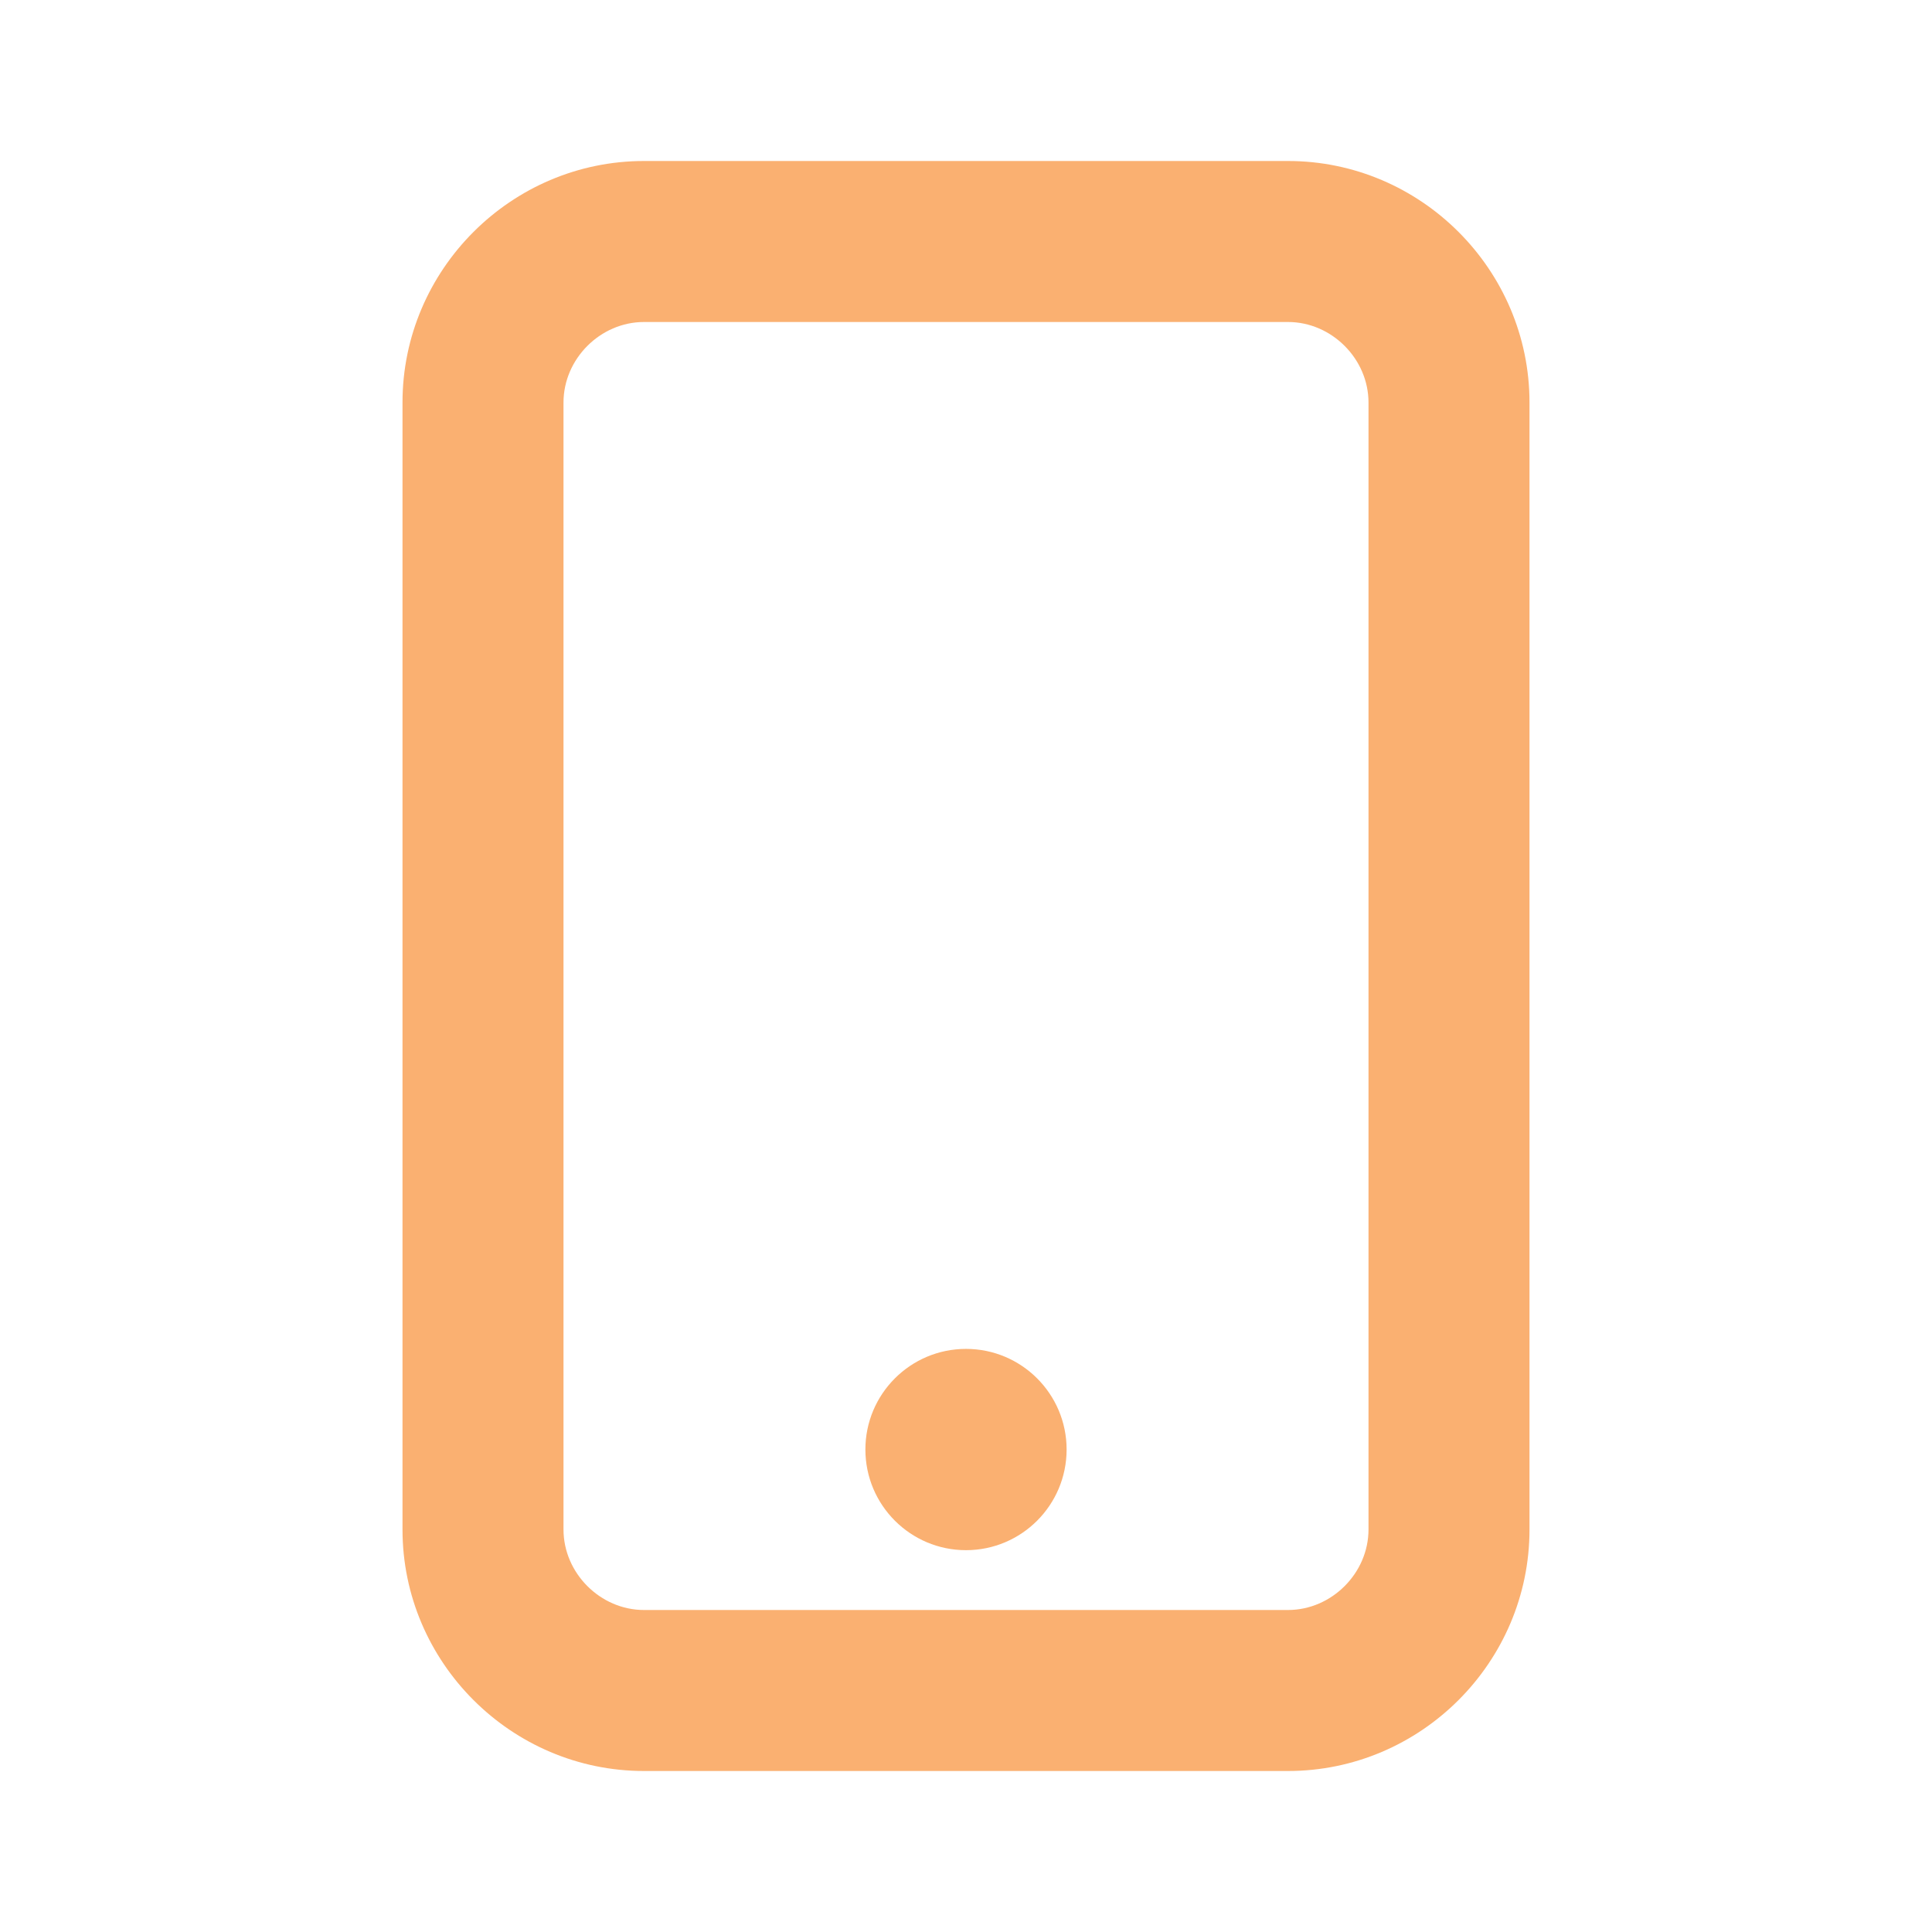
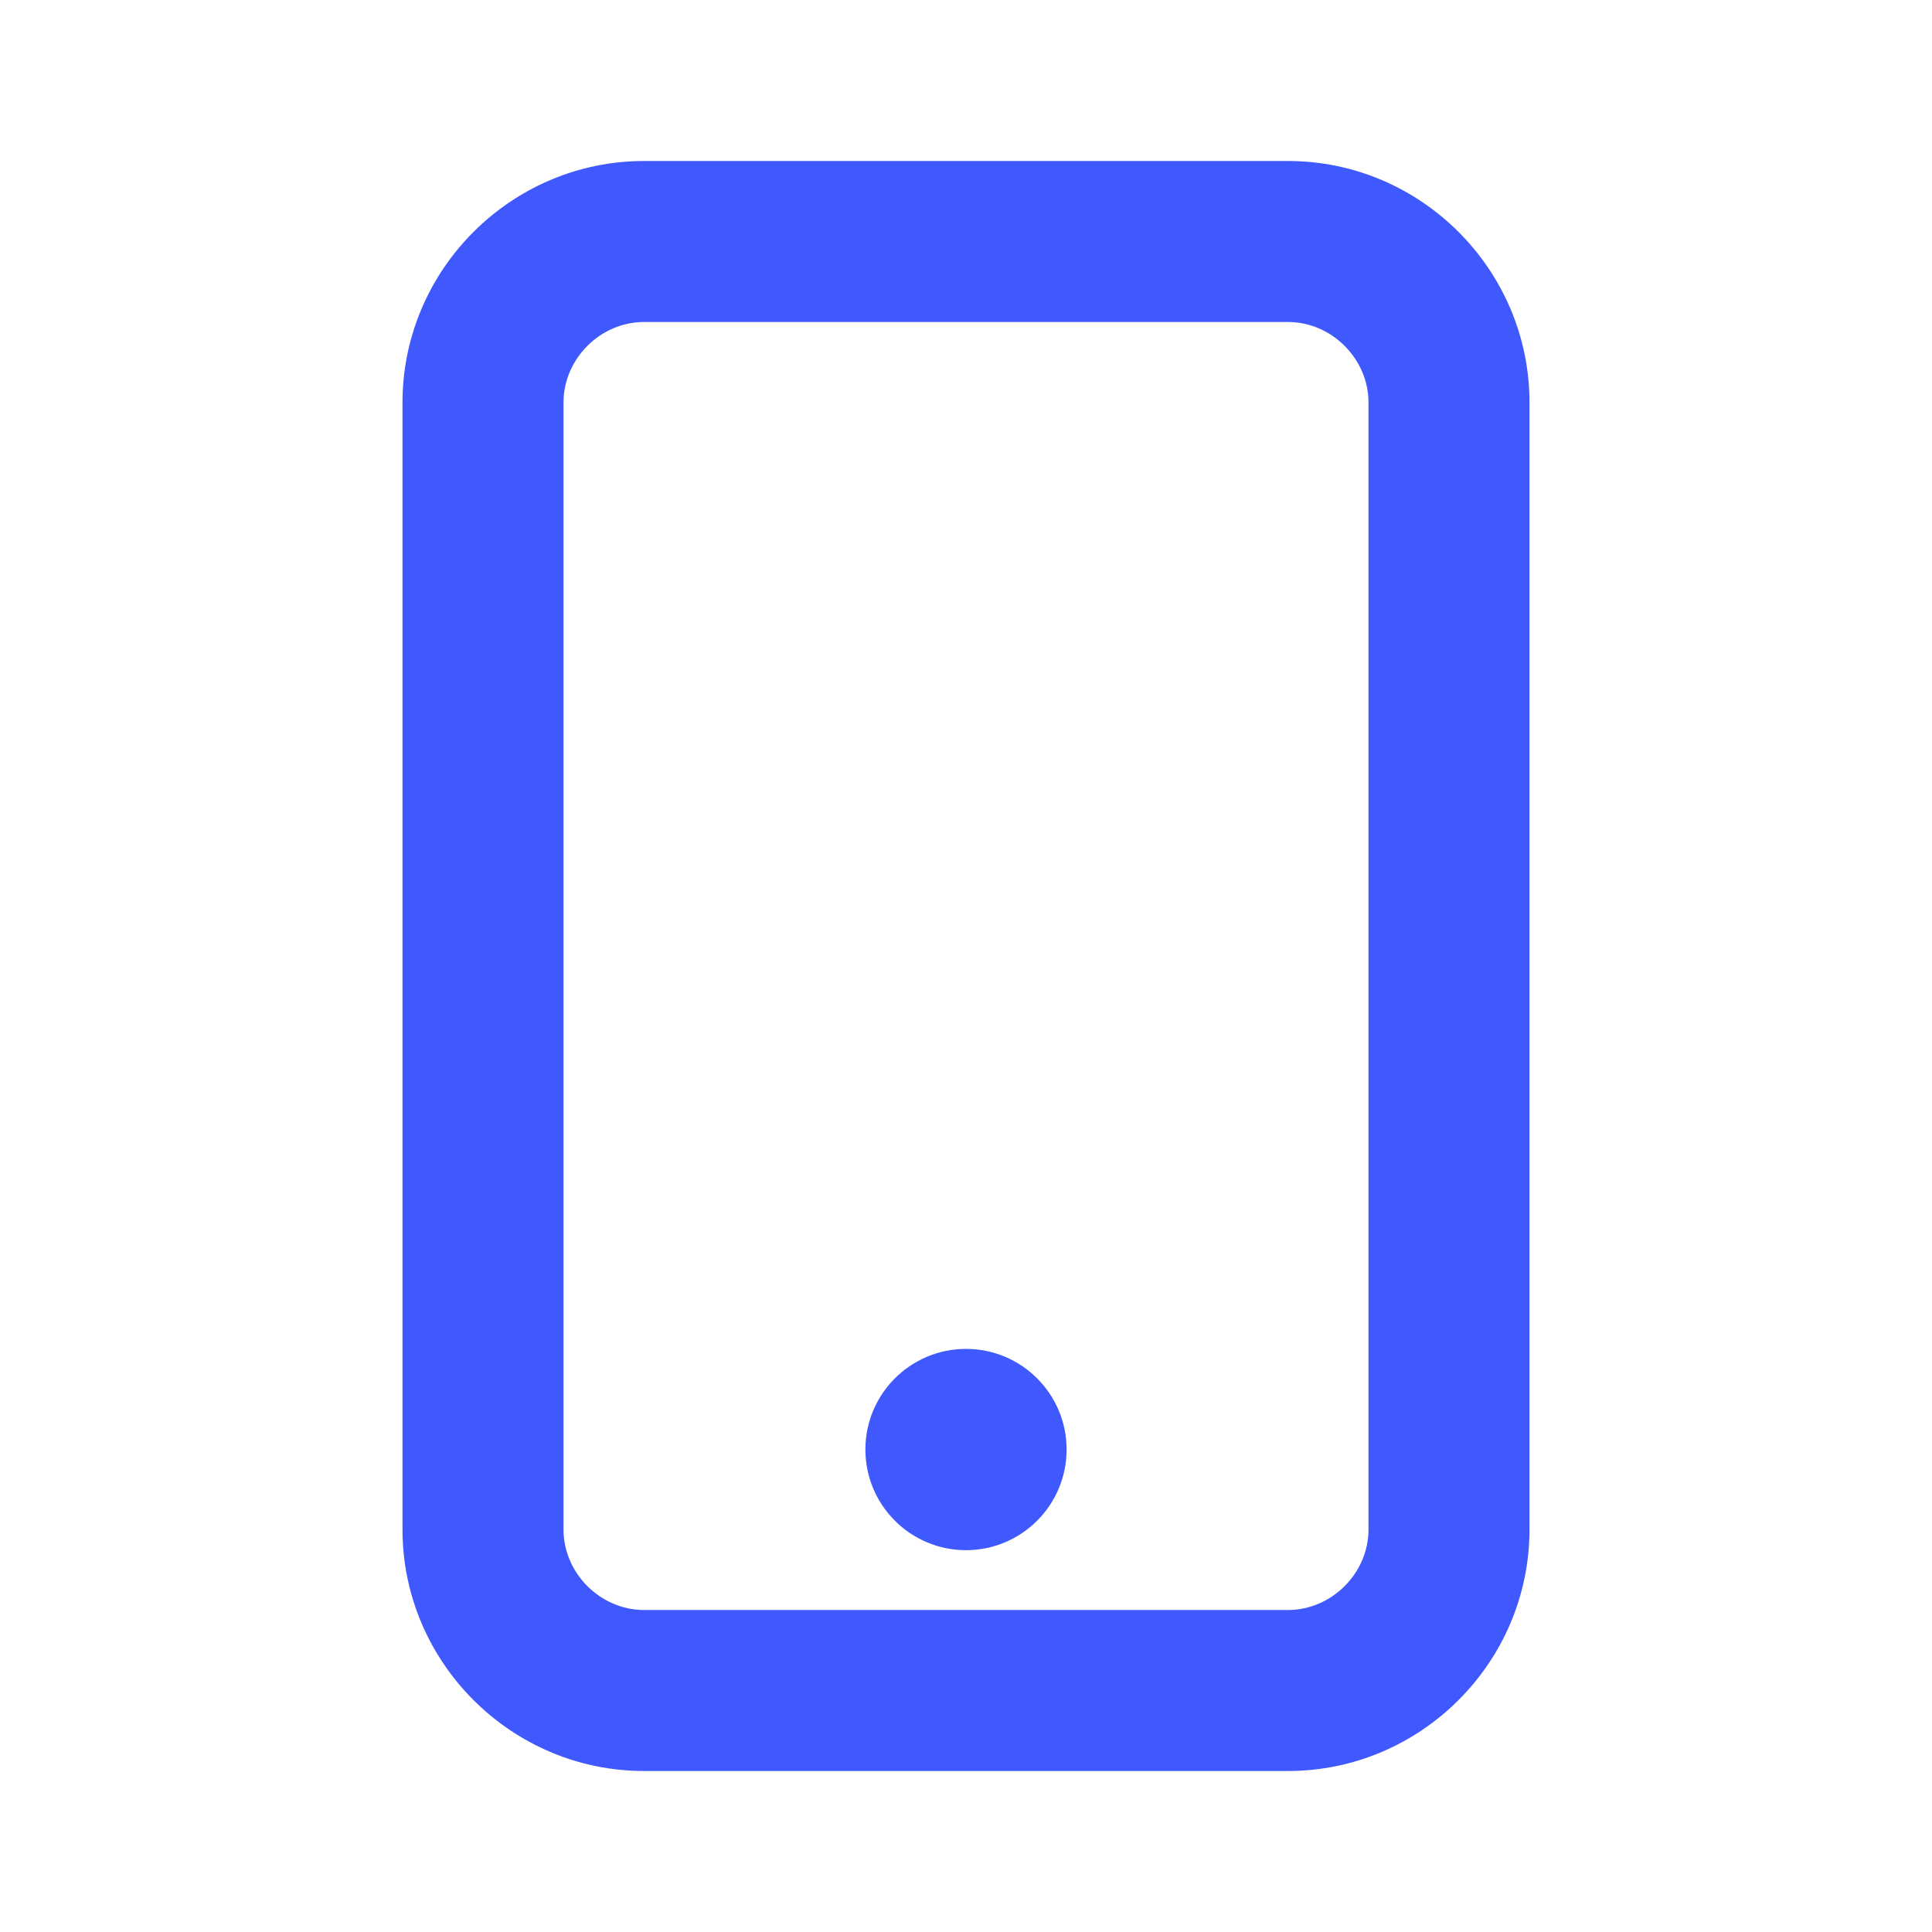
<svg xmlns="http://www.w3.org/2000/svg" width="27" height="27" viewBox="0 0 27 27" fill="none">
-   <path fill-rule="evenodd" clip-rule="evenodd" d="M18 2.25H9C7.145 2.25 5.625 3.769 5.625 5.625V21.375C5.625 23.231 7.145 24.75 9 24.75H18C19.856 24.75 21.375 23.231 21.375 21.375V5.625C21.375 3.769 19.856 2.25 18 2.25ZM18 4.5C18.61 4.5 19.125 5.015 19.125 5.625V21.375C19.125 21.985 18.61 22.5 18 22.5H9C8.39 22.5 7.875 21.985 7.875 21.375V5.625C7.875 5.015 8.39 4.5 9 4.5H18Z" fill="#FAB071" />
-   <path fill-rule="evenodd" clip-rule="evenodd" d="M13.5 18.851C12.724 18.851 12.094 19.481 12.094 20.257C12.094 21.034 12.724 21.664 13.5 21.664C14.276 21.664 14.906 21.034 14.906 20.257C14.906 19.481 14.276 18.851 13.5 18.851Z" fill="#FAB071" />
+   <path fill-rule="evenodd" clip-rule="evenodd" d="M18 2.25H9C7.145 2.25 5.625 3.769 5.625 5.625V21.375C5.625 23.231 7.145 24.75 9 24.75H18C19.856 24.75 21.375 23.231 21.375 21.375V5.625C21.375 3.769 19.856 2.25 18 2.25ZM18 4.5C18.61 4.5 19.125 5.015 19.125 5.625V21.375C19.125 21.985 18.61 22.5 18 22.5H9C8.39 22.5 7.875 21.985 7.875 21.375V5.625C7.875 5.015 8.39 4.5 9 4.5H18Z" fill="#4059FE" />
+   <path fill-rule="evenodd" clip-rule="evenodd" d="M13.5 18.851C12.724 18.851 12.094 19.481 12.094 20.257C12.094 21.034 12.724 21.664 13.5 21.664C14.276 21.664 14.906 21.034 14.906 20.257C14.906 19.481 14.276 18.851 13.5 18.851Z" fill="#4059FE" />
</svg>
